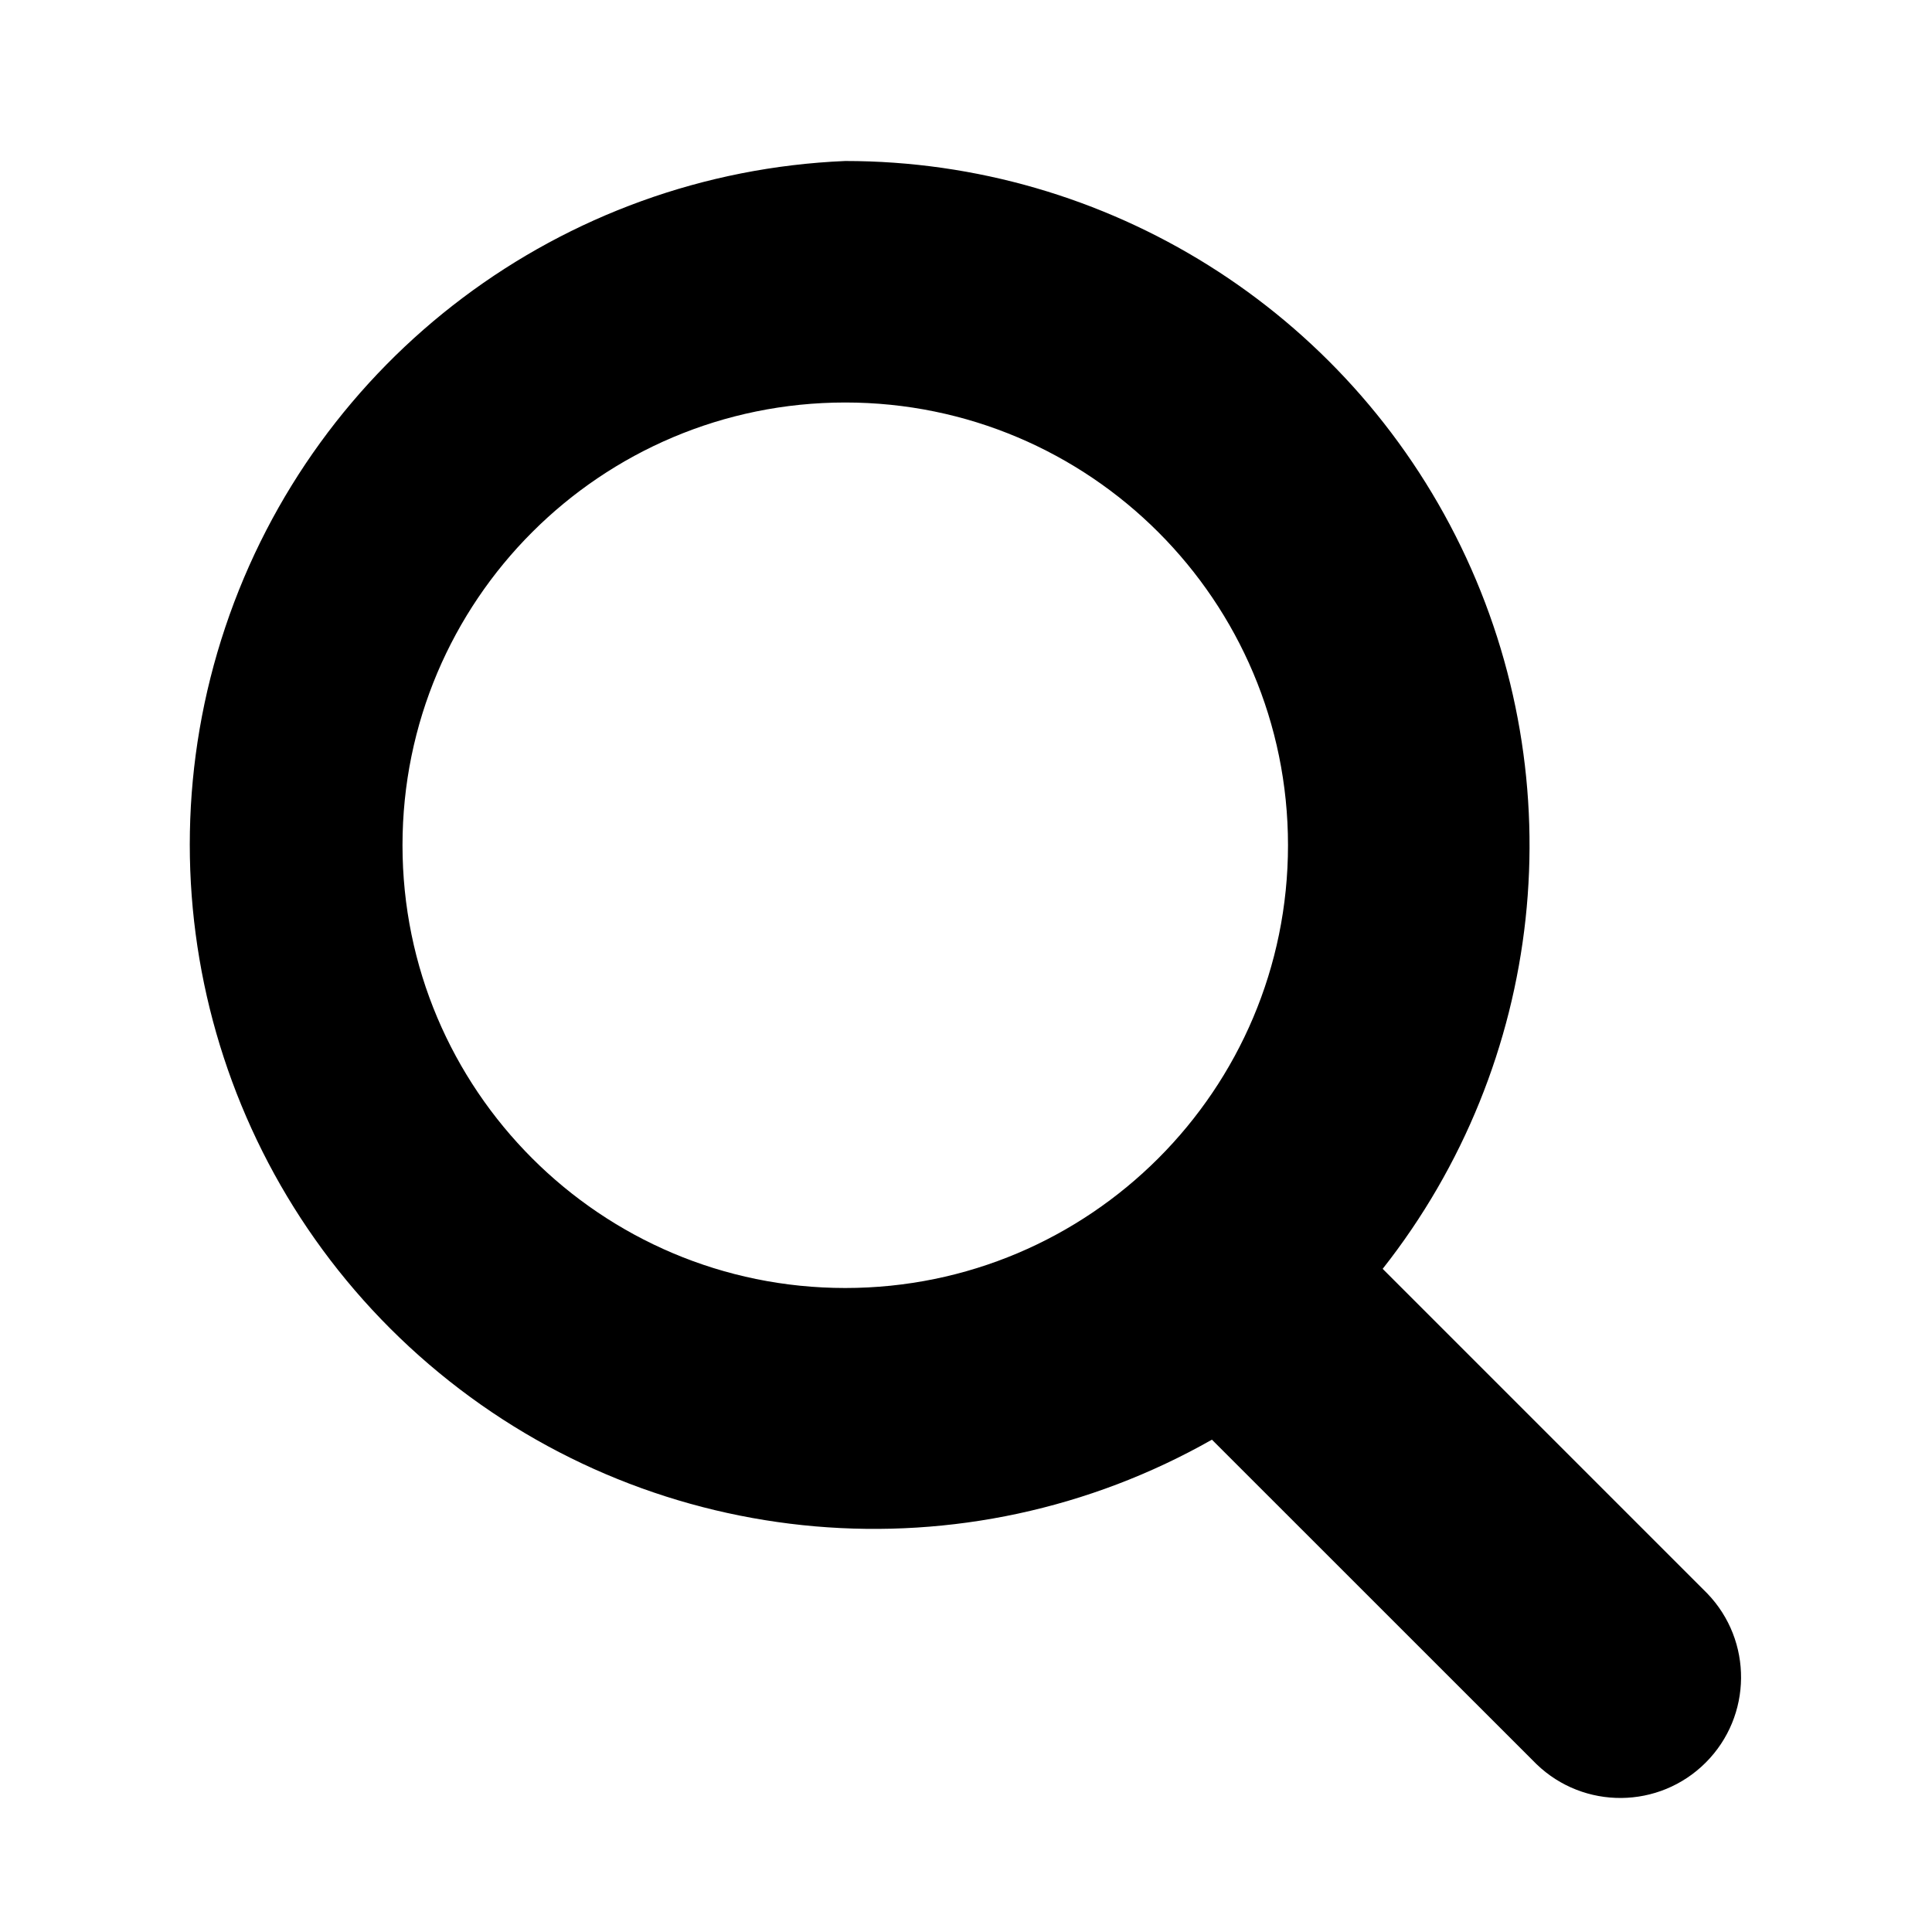
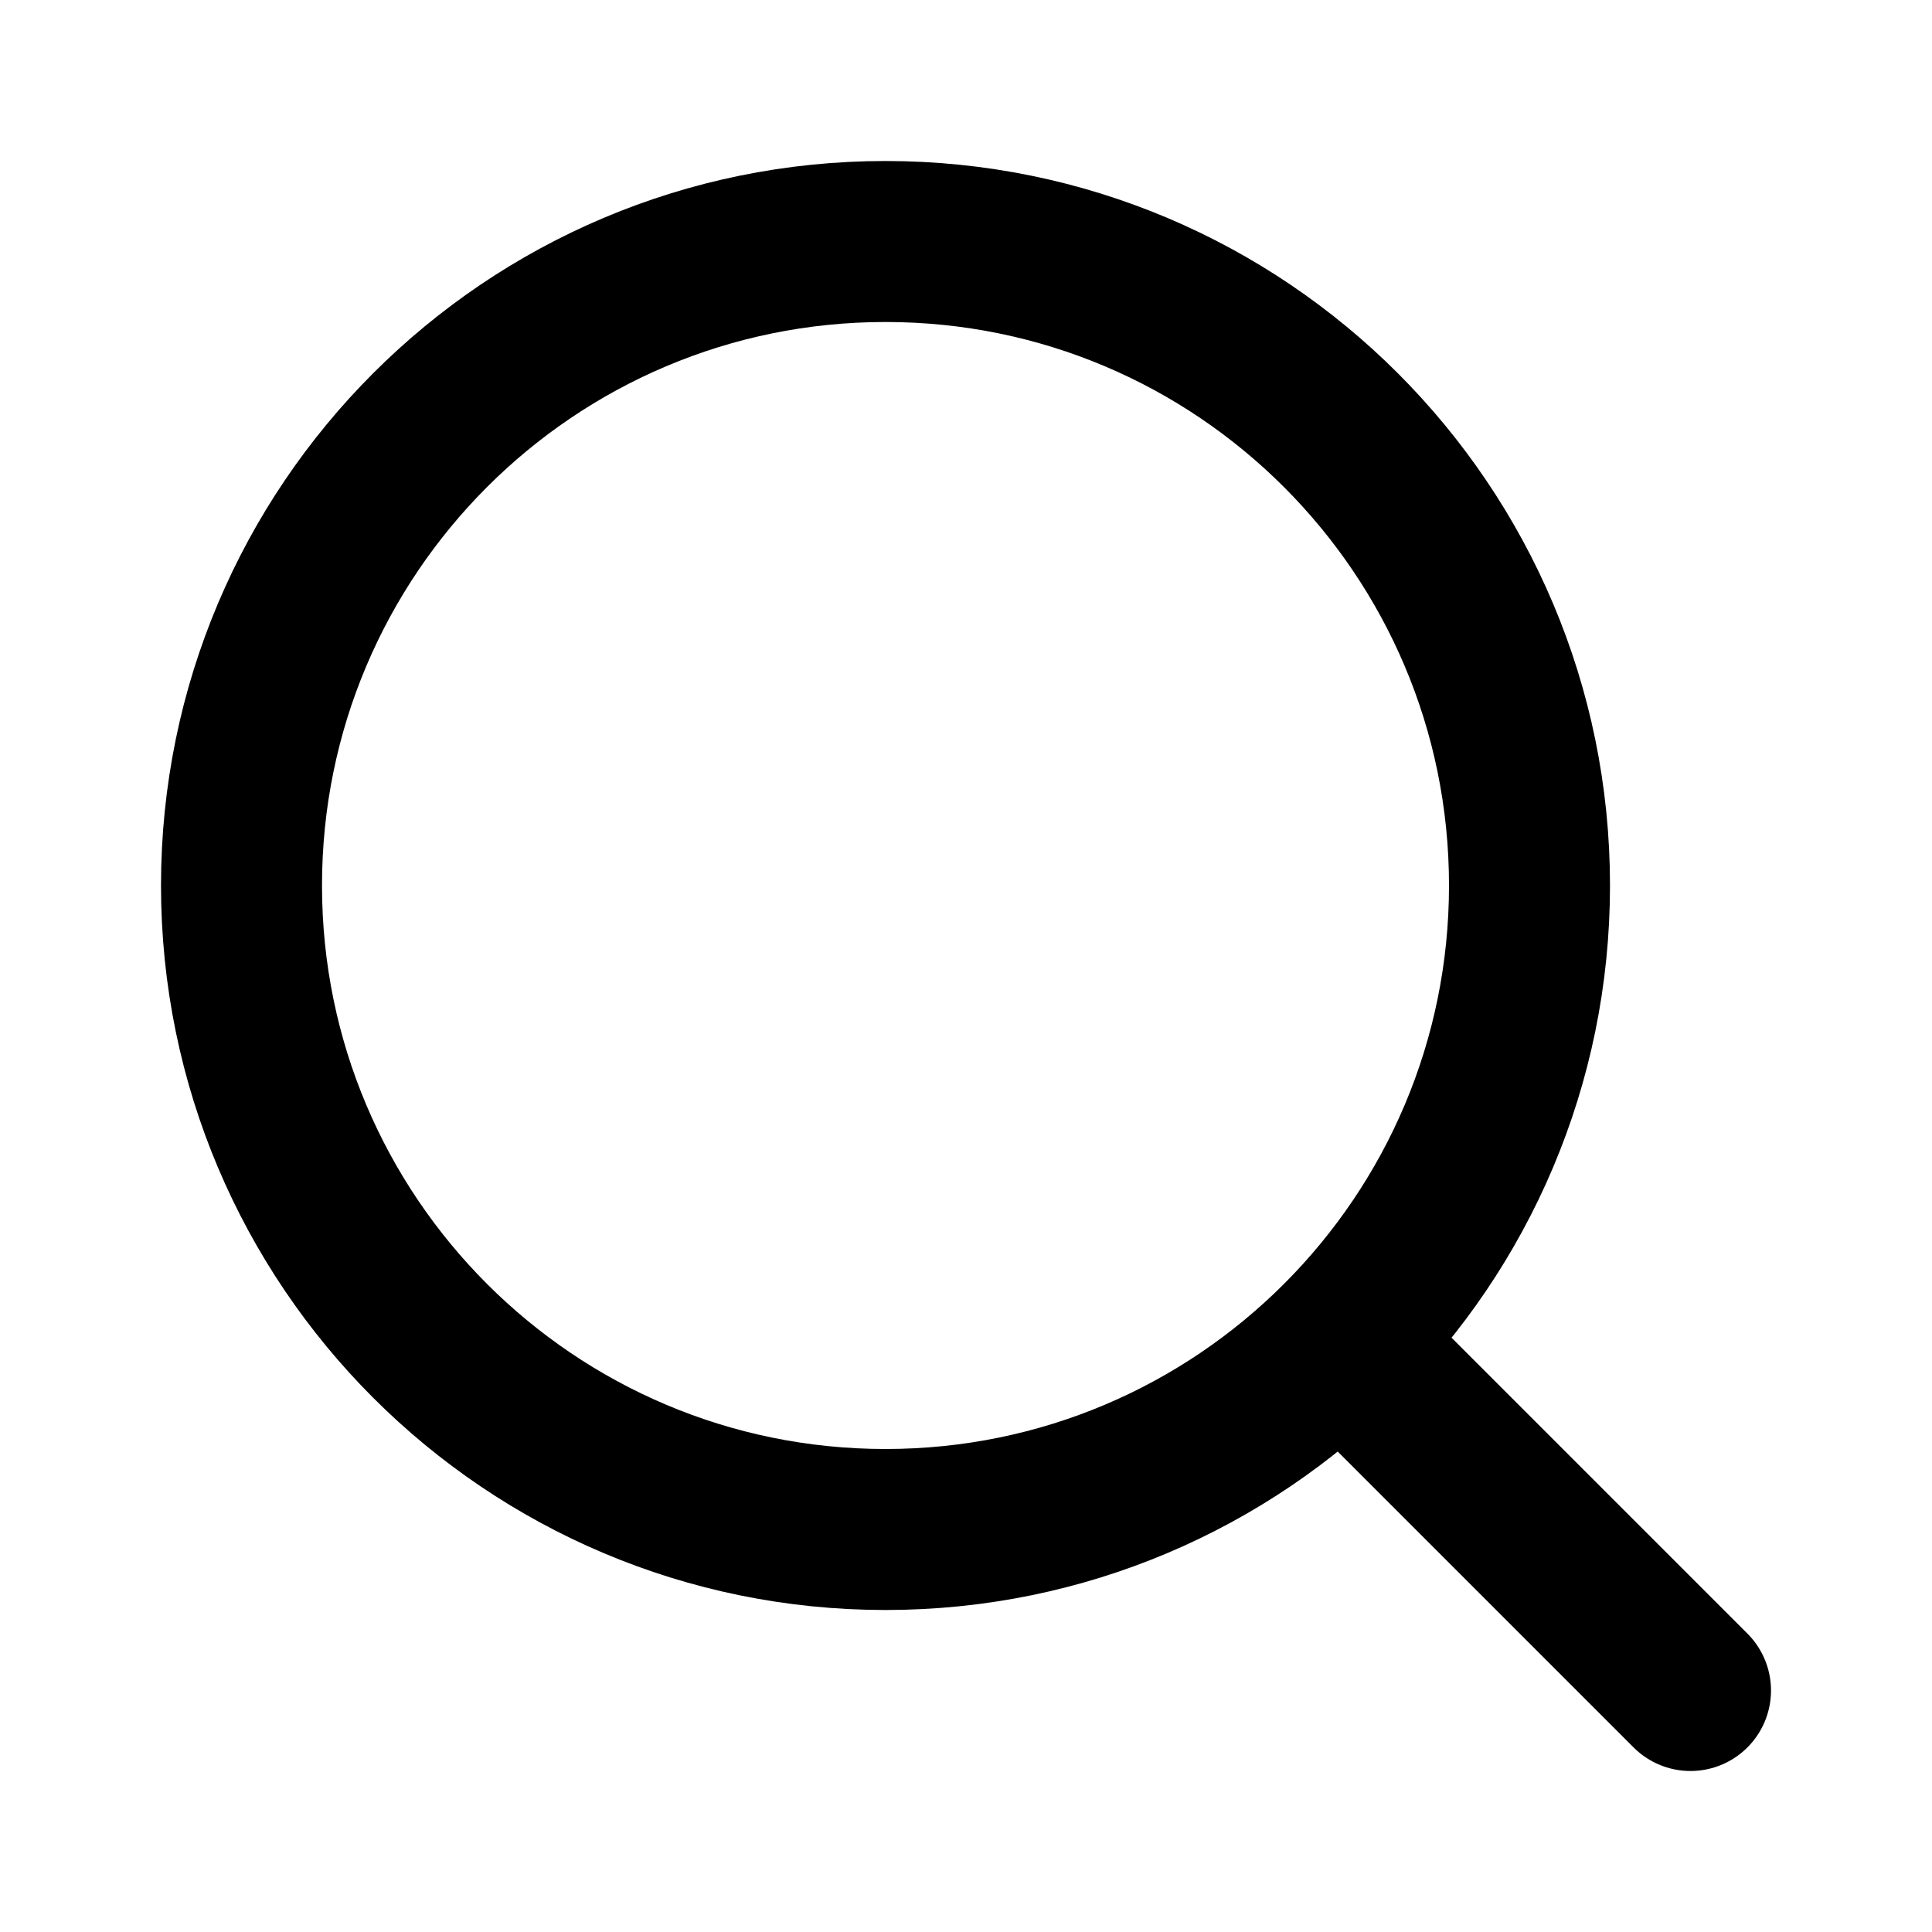
- <svg xmlns="http://www.w3.org/2000/svg" width="1em" height="1em" viewBox="0 0 24 24">
-   <path d="M0 0h24v24H0z" fill="none" />
-   <path fill="currentColor" d="M10.5 2a8.5 8.5 0 0 1 6.676 13.762l4.031 4.031a1.5 1.5 0 0 1-2.121 2.121l-4.031-4.03A8.5 8.5 0 1 1 10.5 2m0 3a5.5 5.5 0 1 0 0 11 5.5 5.5 0 0 0 0-11" />
+ <svg xmlns="http://www.w3.org/2000/svg" width="24" height="24" viewBox="0 0 24 24" fill="none" stroke="currentColor" stroke-width="2" stroke-linecap="round" stroke-linejoin="round" class="lucide lucide-search">
+   <path d="m21 21-4.34-4.34" />
+   <circle cx="11" cy="11" r="8" />
</svg>
